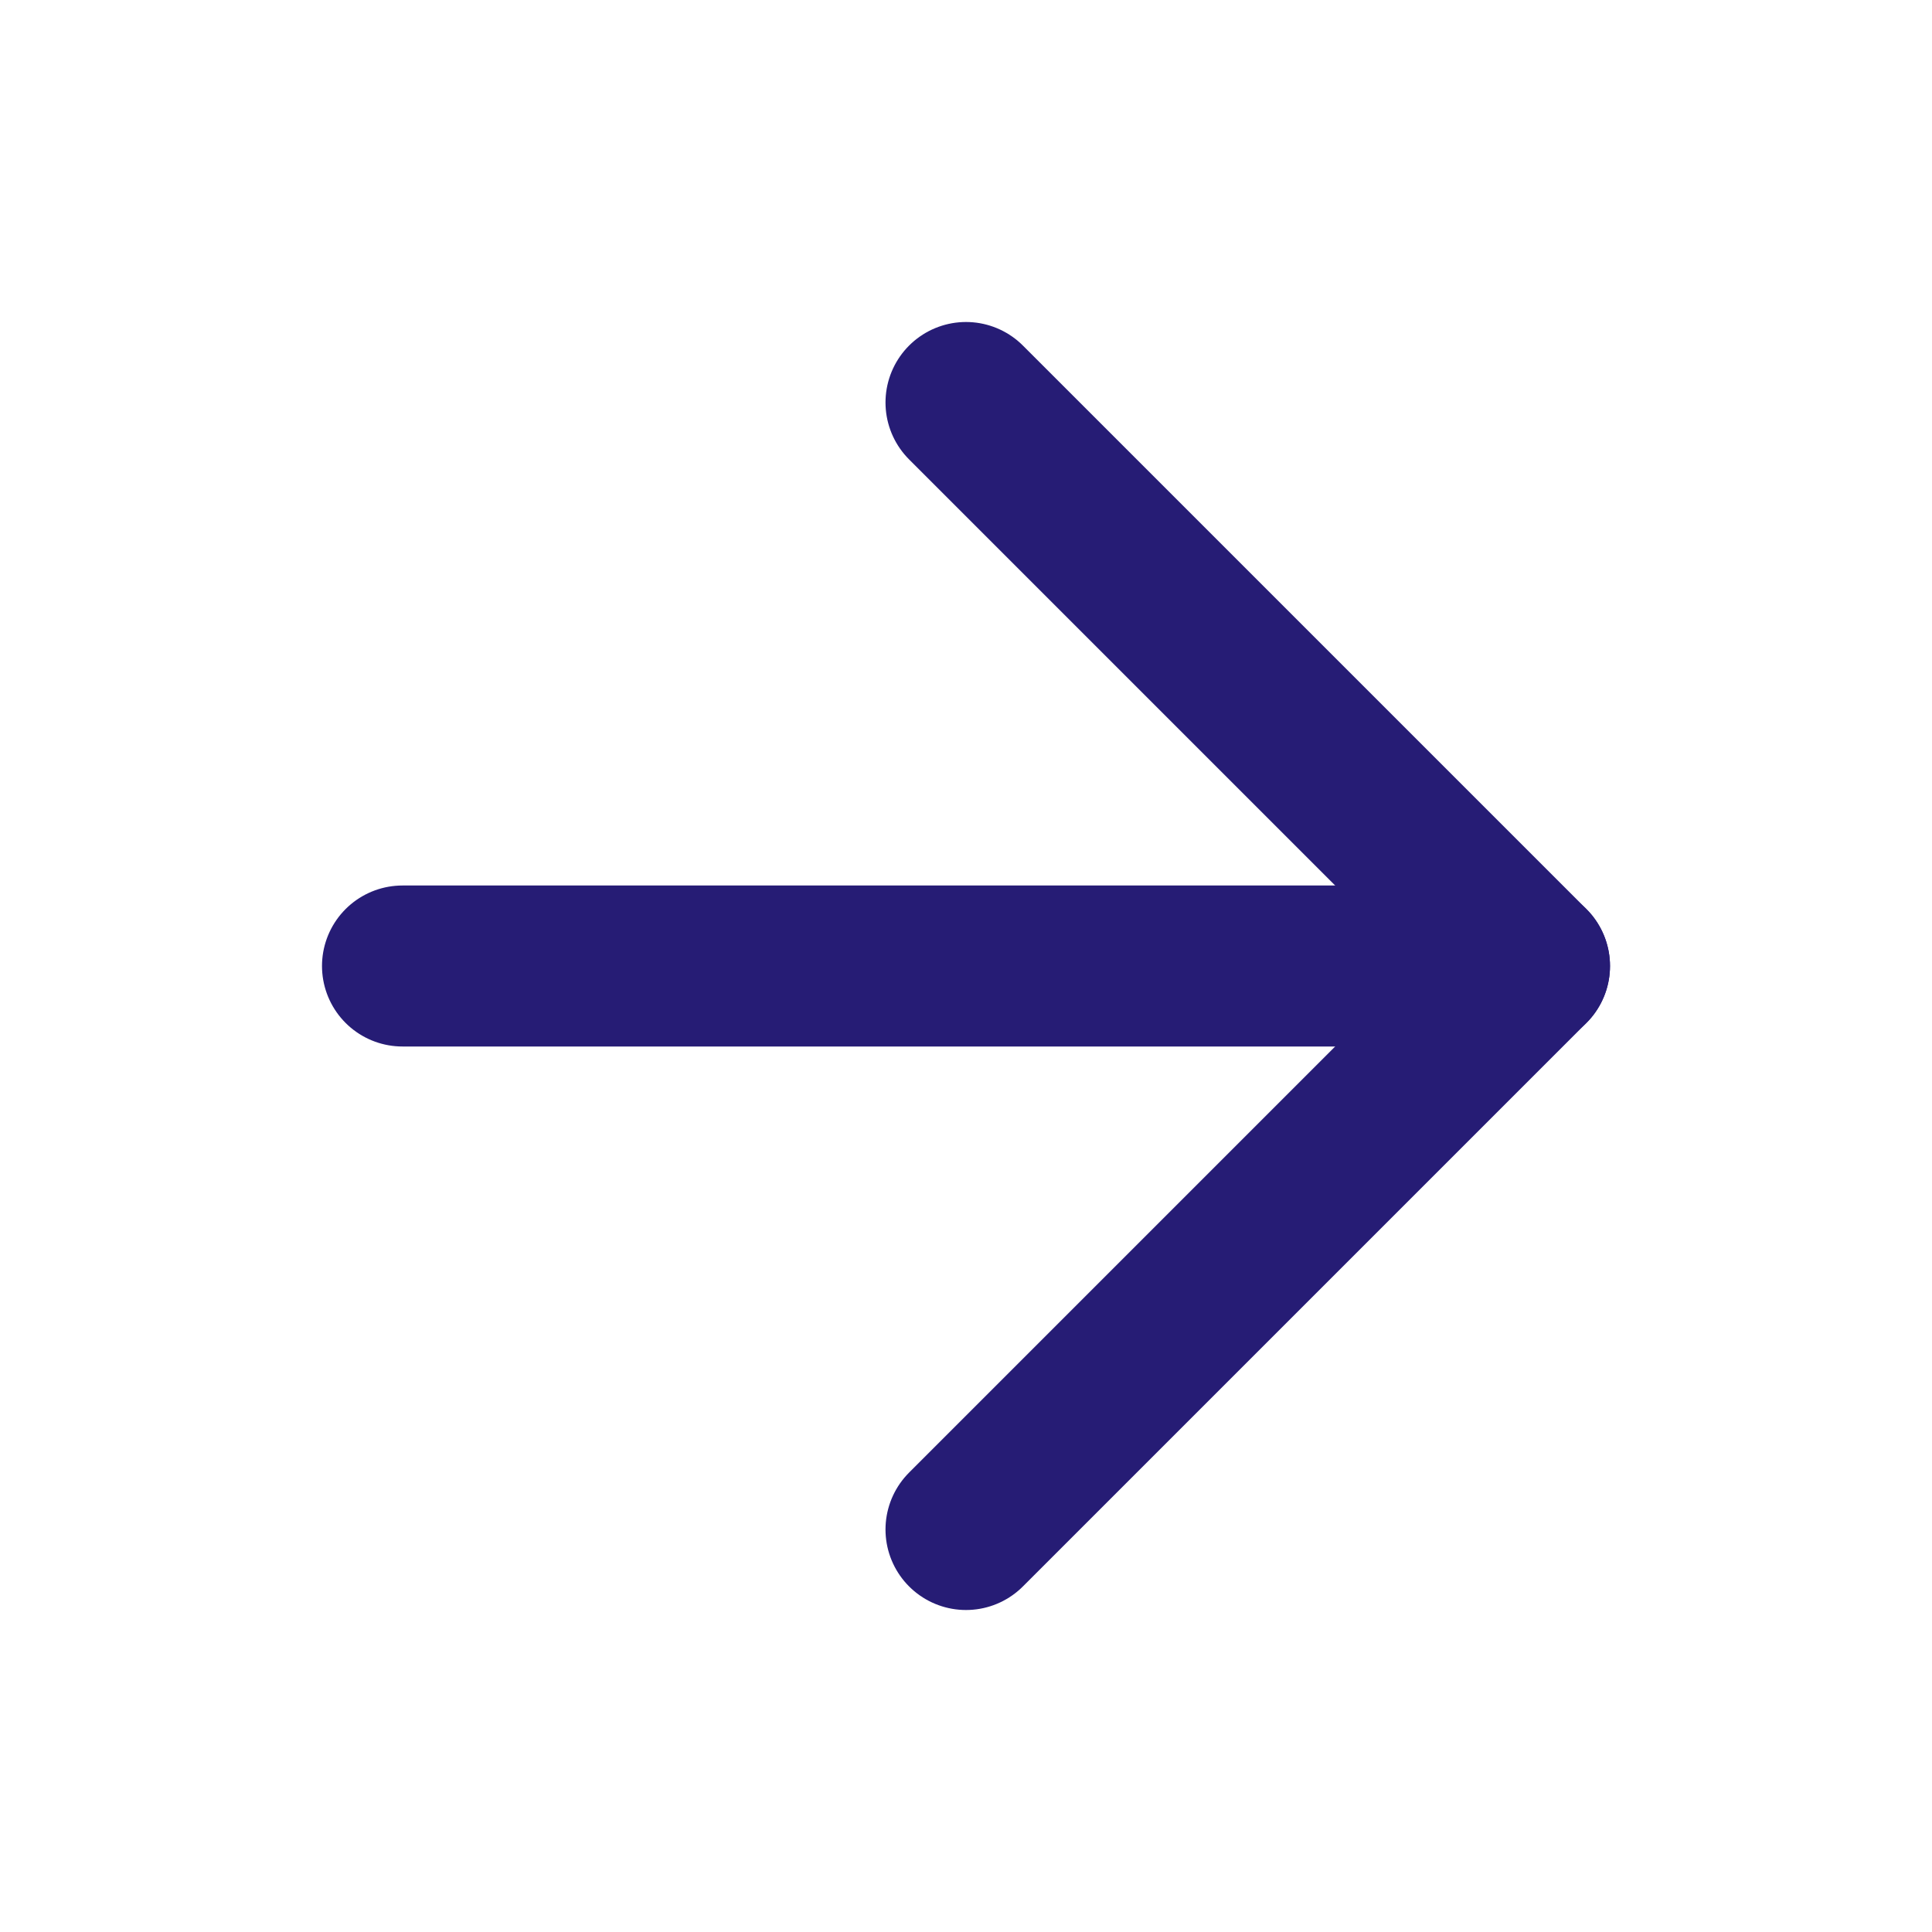
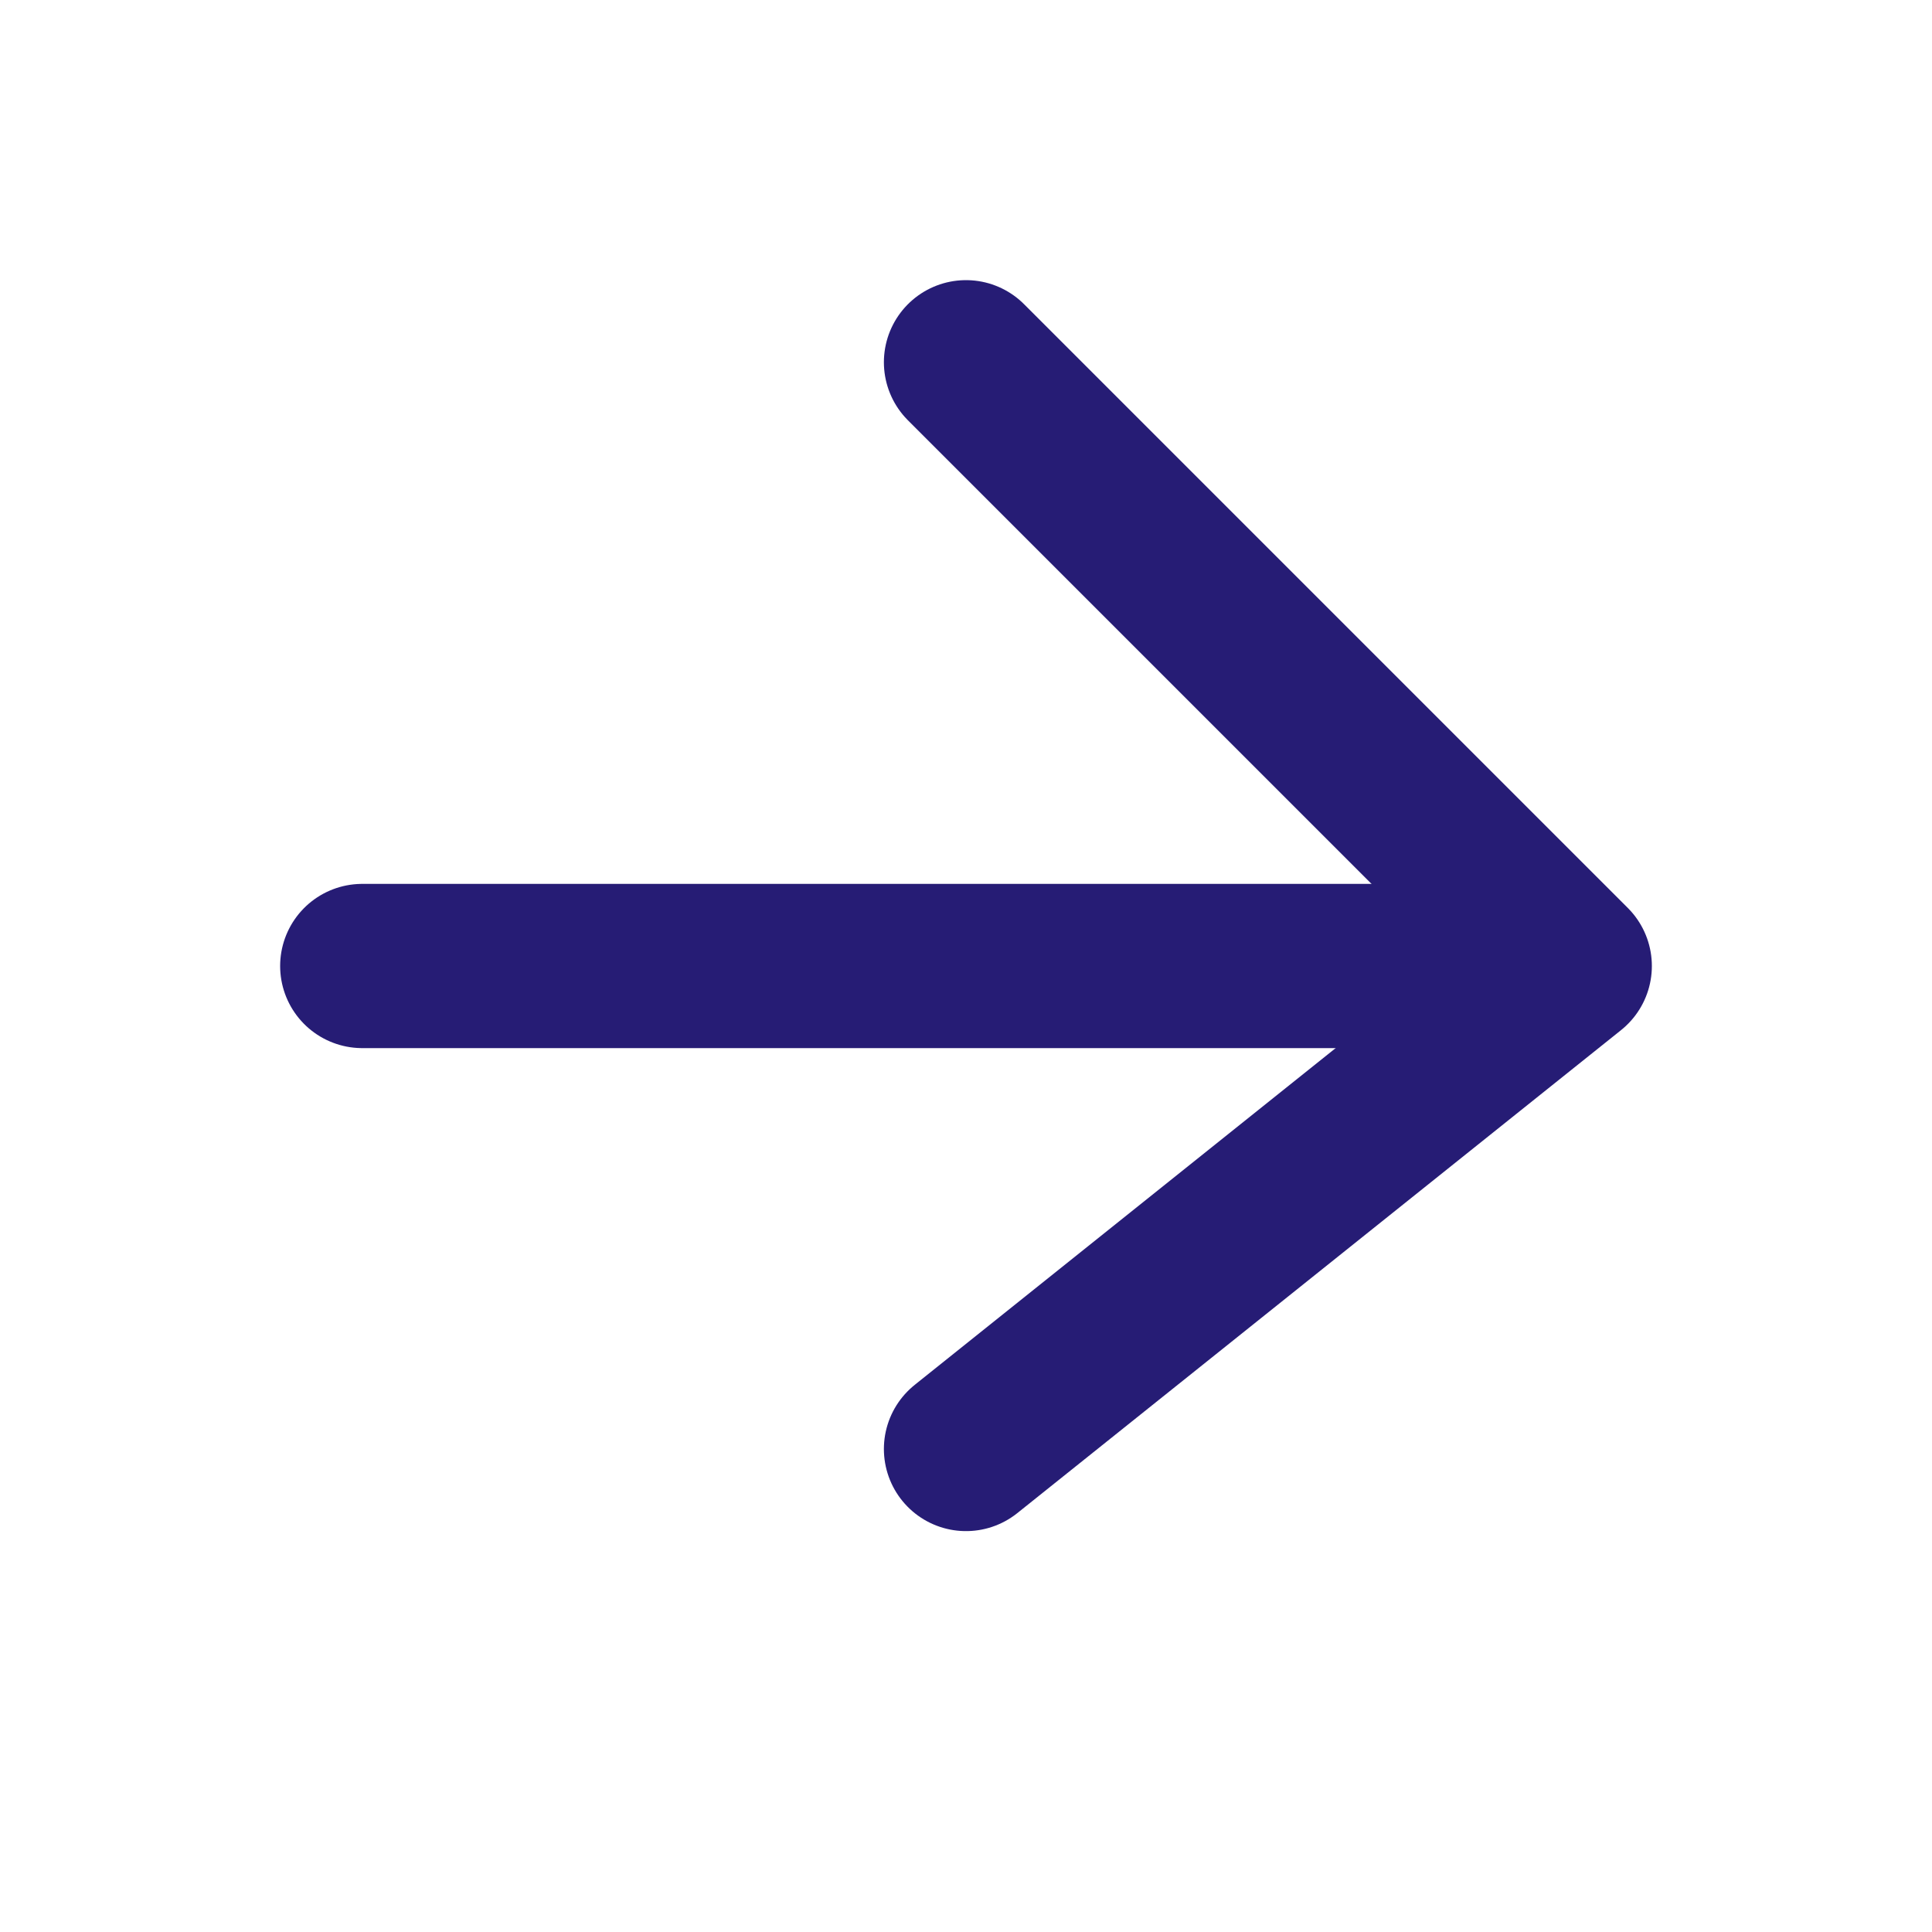
- <svg xmlns="http://www.w3.org/2000/svg" width="24" height="24" viewBox="0 0 24 24" fill="none">
-   <path d="M5 12H19" stroke="#261C75" stroke-width="2" stroke-linecap="round" stroke-linejoin="round" />
-   <path d="M12 5L19 12L12 19" stroke="#261C75" stroke-width="2" stroke-linecap="round" stroke-linejoin="round" />
+ <svg xmlns="http://www.w3.org/2000/svg" width="16" height="16" viewBox="0 0 16 16" fill="none">
+   <path d="M3 8H12" stroke="#261C75" stroke-width="1.36" stroke-linecap="round" stroke-linejoin="round" />
+   <path d="M8 3L13 8L8 12" stroke="#261C75" stroke-width="1.36" stroke-linecap="round" stroke-linejoin="round" />
</svg>
